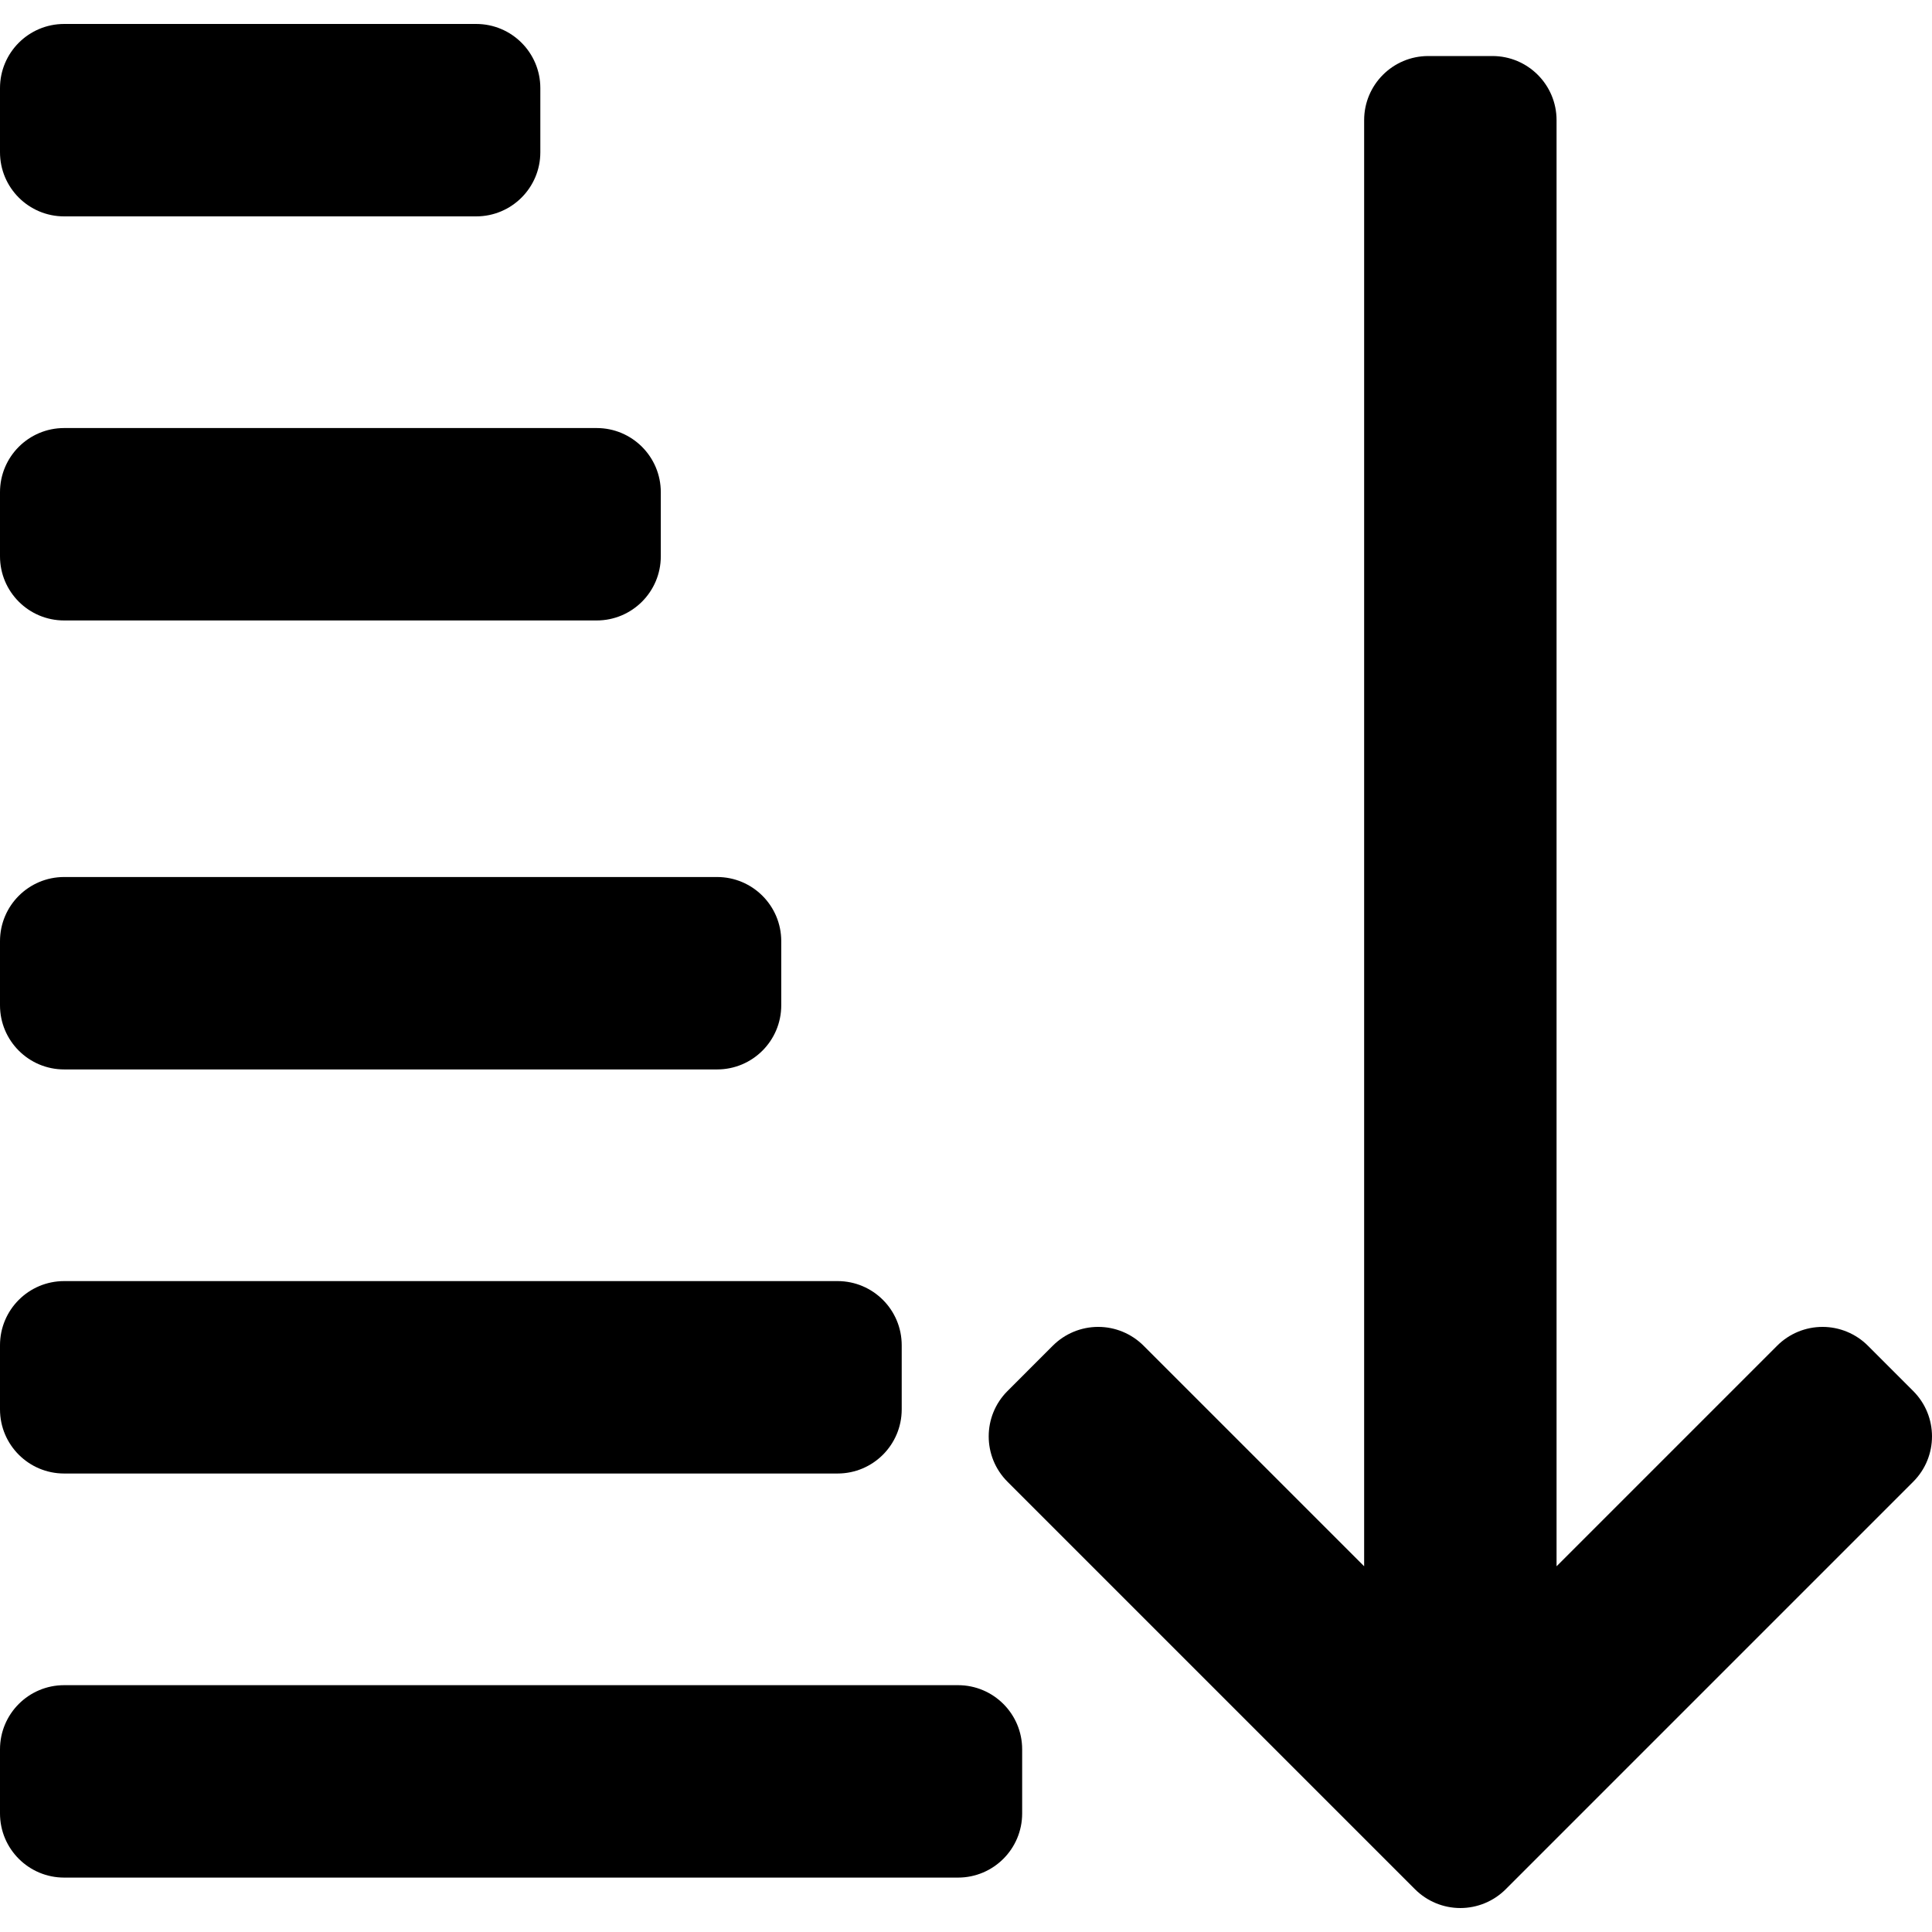
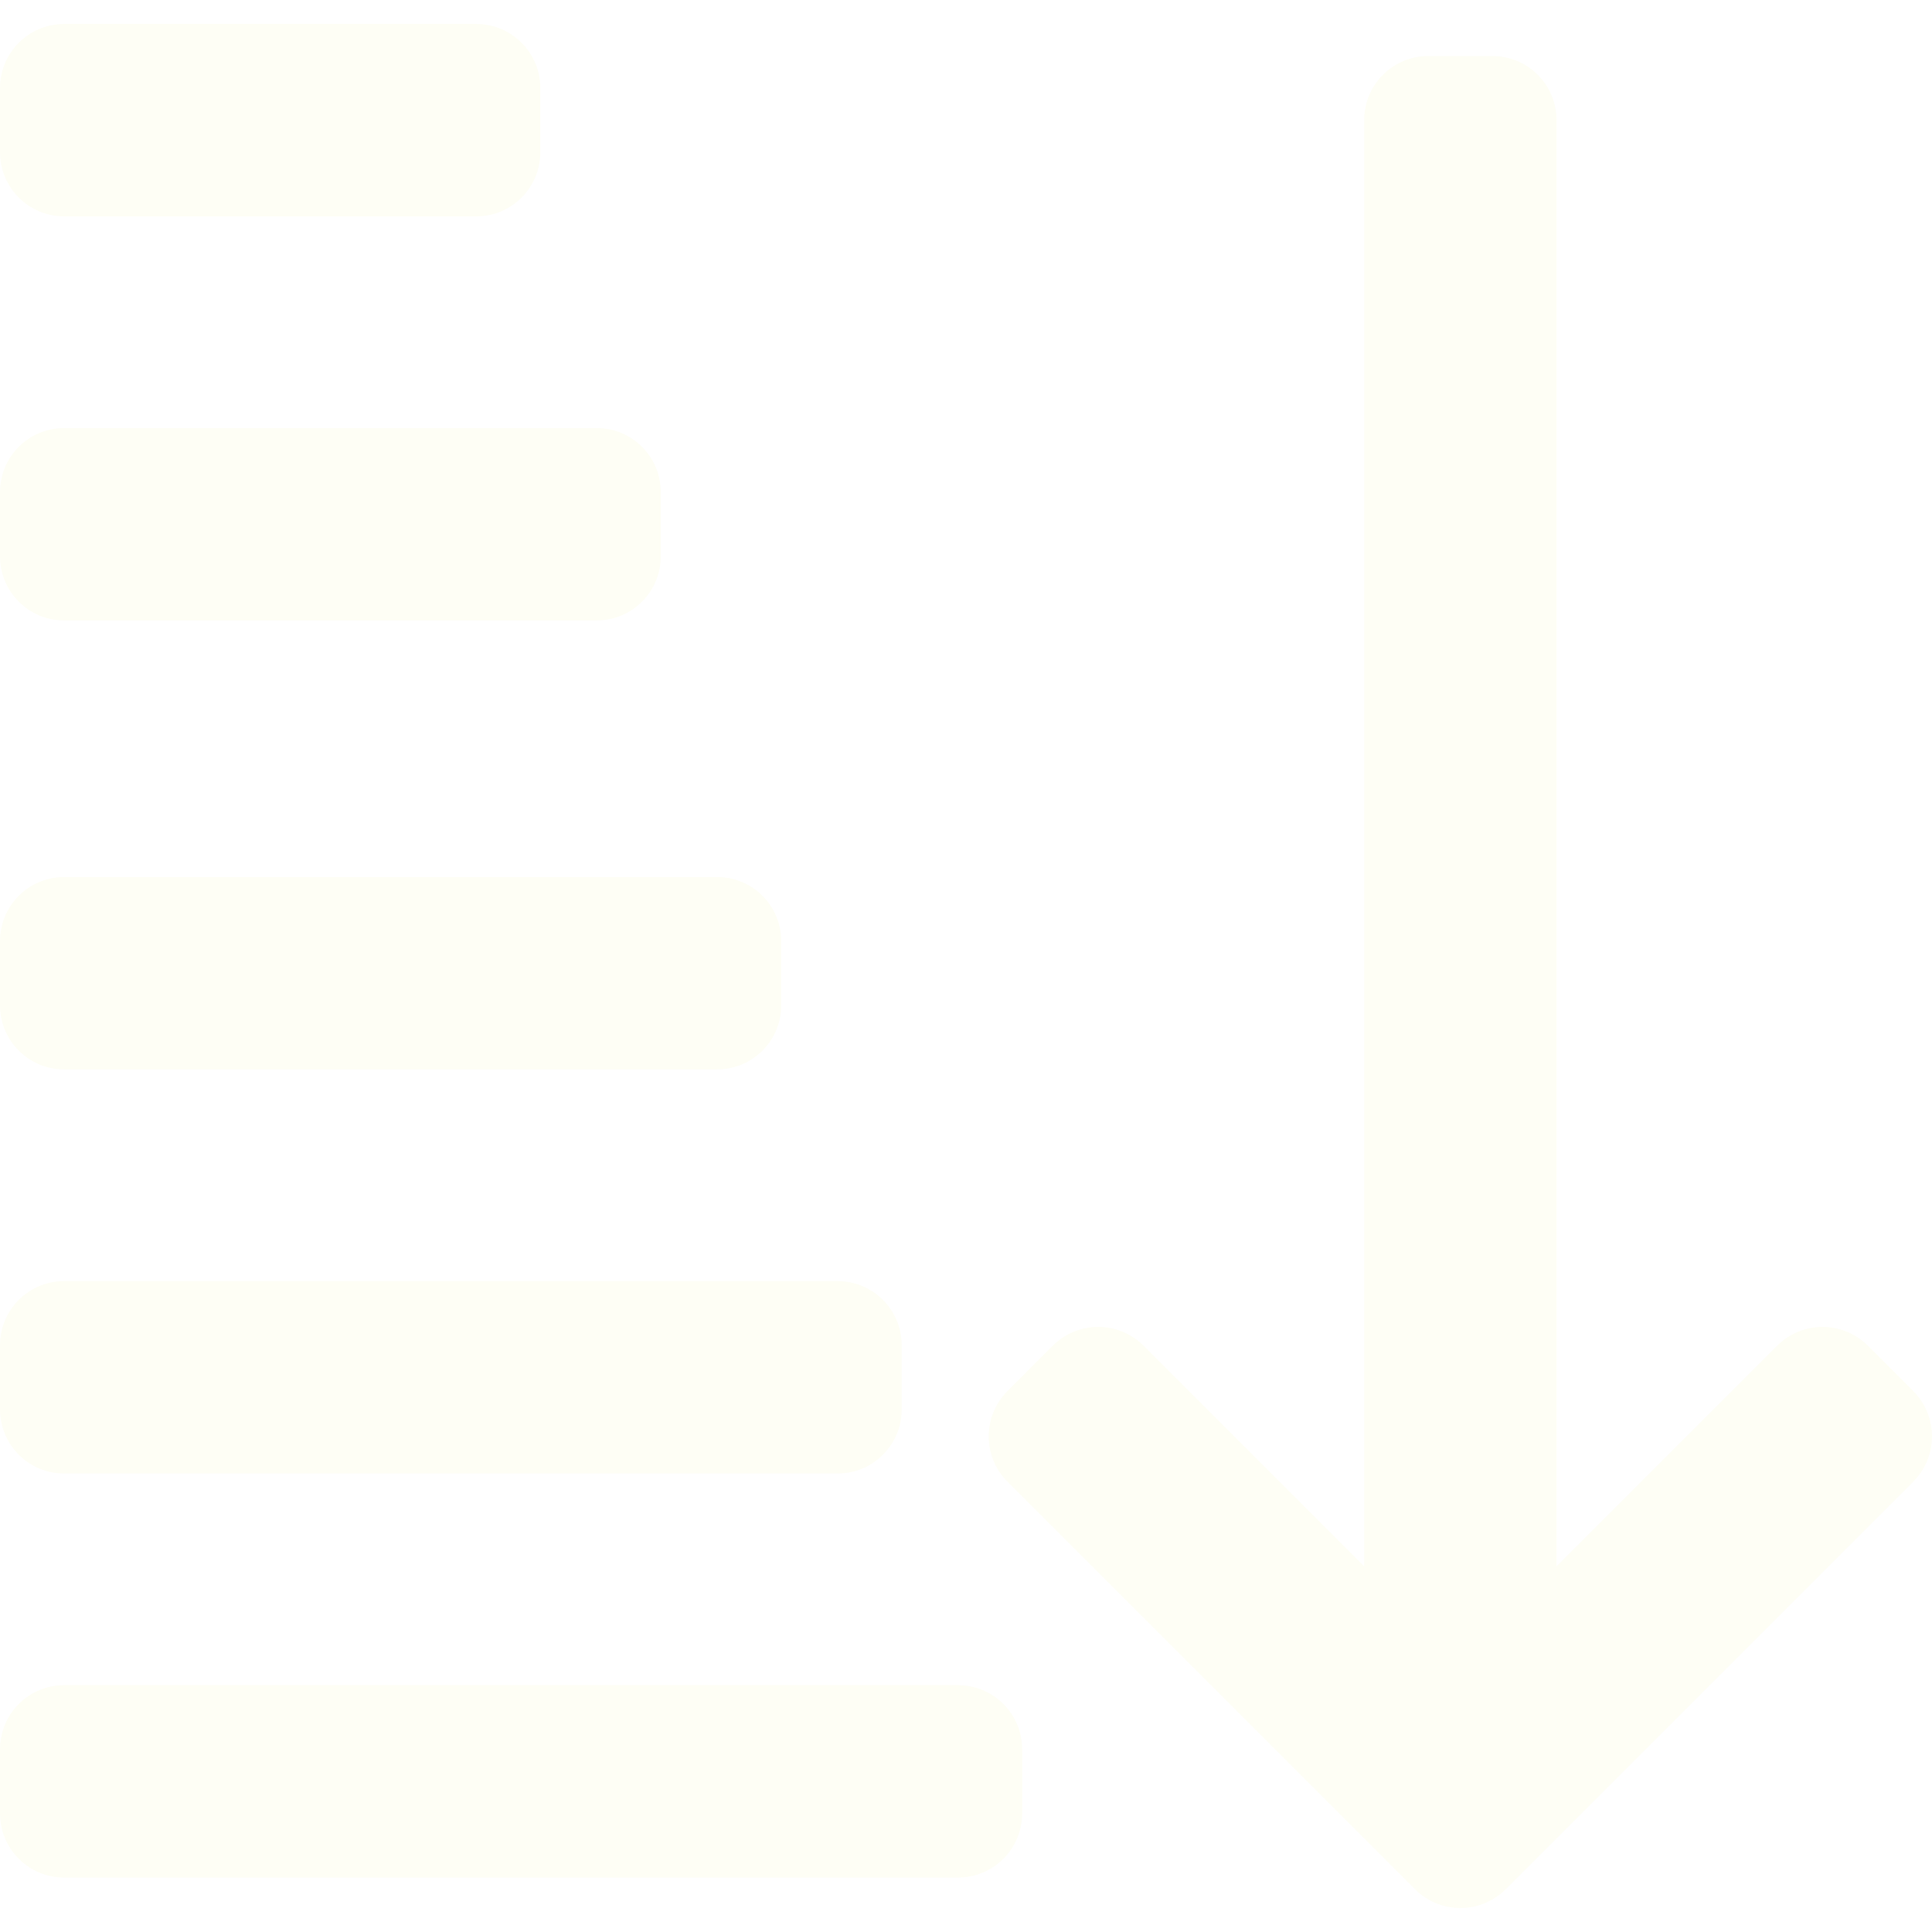
- <svg xmlns="http://www.w3.org/2000/svg" fill="#000000" height="800px" width="800px" version="1.1" id="Capa_1" viewBox="0 0 301.219 301.219" xml:space="preserve">
+ <svg xmlns="http://www.w3.org/2000/svg" fill="#fefef5" height="800px" width="800px" version="1.1" id="Capa_1" viewBox="0 0 301.219 301.219" xml:space="preserve">
  <g>
    <path d="M149.365,262.736H10c-5.523,0-10,4.477-10,10v10c0,5.523,4.477,10,10,10h139.365c5.522,0,10-4.477,10-10v-10   C159.365,267.213,154.888,262.736,149.365,262.736z" />
    <path d="M10,229.736h120.586c5.522,0,10-4.477,10-10v-10c0-5.523-4.478-10-10-10H10c-5.523,0-10,4.477-10,10v10   C0,225.259,4.477,229.736,10,229.736z" />
    <path d="M10,166.736h101.805c5.522,0,10-4.477,10-10v-10c0-5.523-4.478-10-10-10H10c-5.523,0-10,4.477-10,10v10   C0,162.259,4.477,166.736,10,166.736z" />
    <path d="M10,96.736h83.025c5.522,0,10-4.477,10-10v-10c0-5.523-4.478-10-10-10H10c-5.523,0-10,4.477-10,10v10   C0,92.259,4.477,96.736,10,96.736z" />
    <path d="M10,33.736h64.244c5.522,0,10-4.477,10-10v-10c0-5.523-4.478-10-10-10H10c-5.523,0-10,4.477-10,10v10   C0,29.259,4.477,33.736,10,33.736z" />
    <path d="M298.29,216.877l-7.07-7.071c-1.875-1.875-4.419-2.929-7.071-2.929c-2.652,0-5.195,1.054-7.071,2.929l-34.394,34.393   V18.736c0-5.523-4.477-10-10-10h-10c-5.522,0-10,4.477-10,10v225.462l-34.394-34.393c-1.876-1.876-4.419-2.929-7.071-2.929   c-2.652,0-5.196,1.054-7.071,2.929l-7.07,7.071c-3.905,3.905-3.905,10.237,0,14.142l63.535,63.536   c1.876,1.875,4.419,2.929,7.071,2.929c2.652,0,5.195-1.054,7.071-2.929l63.535-63.536   C302.195,227.113,302.195,220.782,298.29,216.877z" />
  </g>
</svg>
